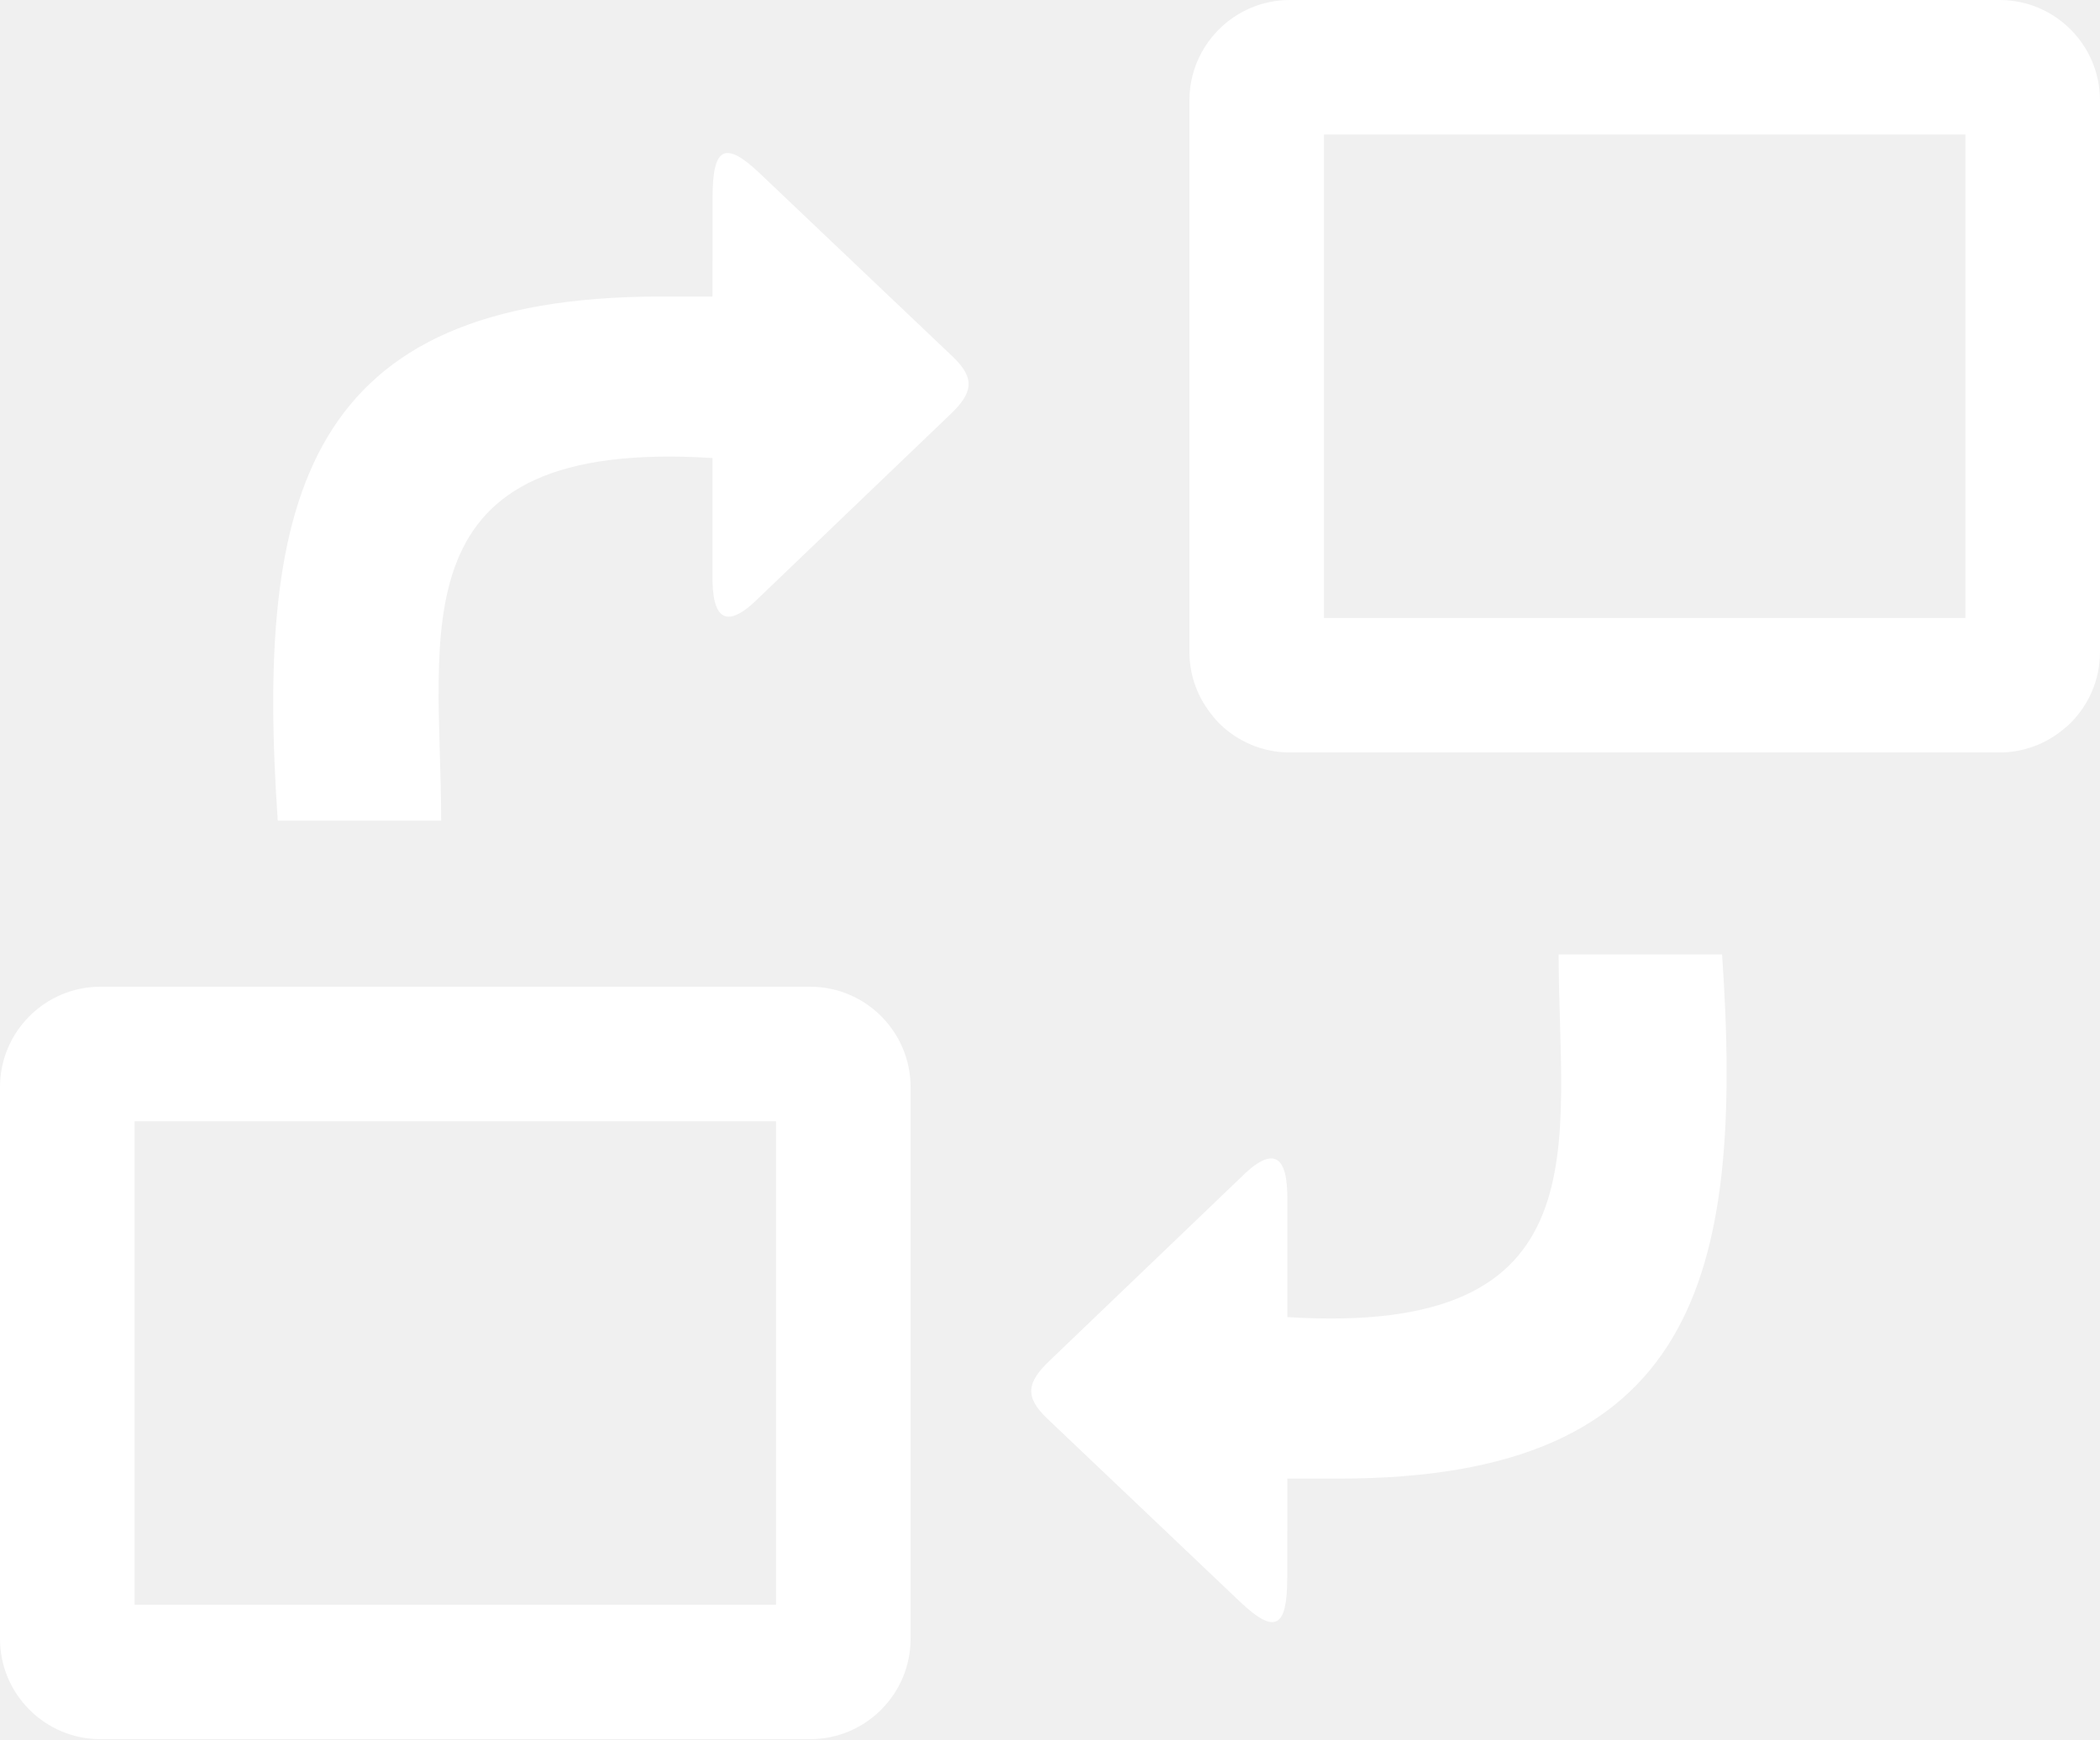
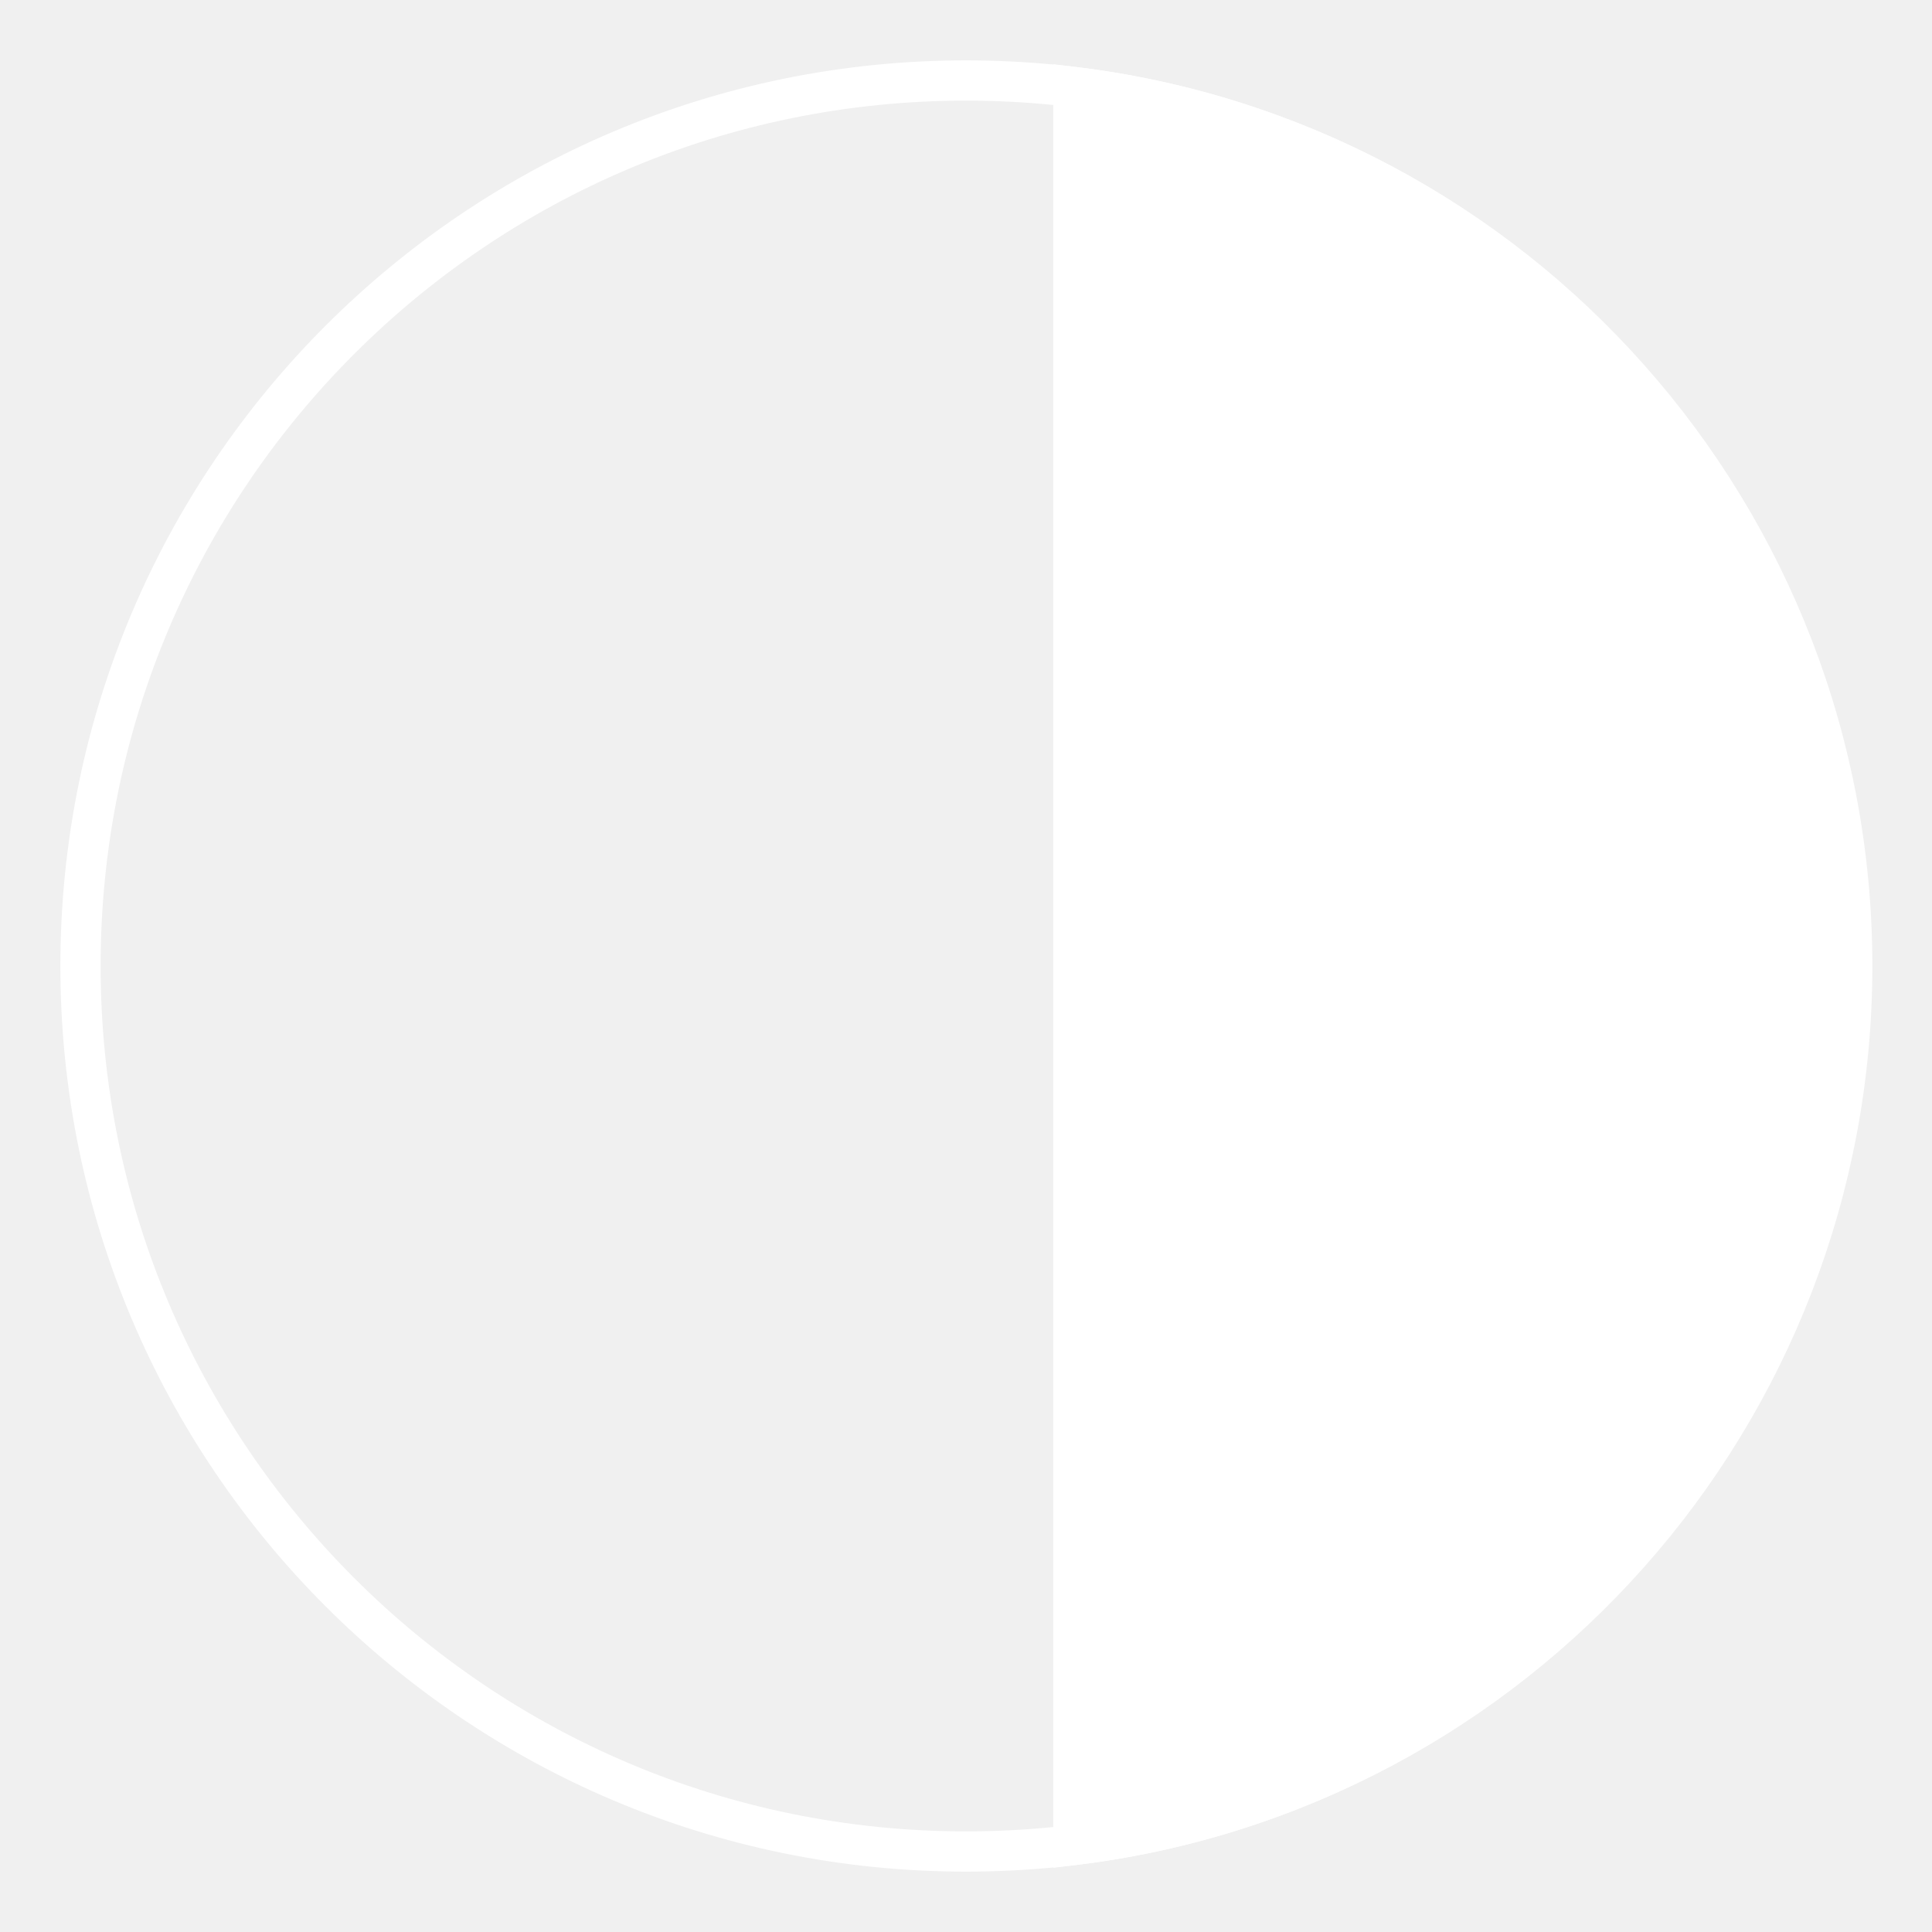
- <svg xmlns="http://www.w3.org/2000/svg" version="1.1" id="Layer_1" x="0px" y="0px" width="122.879px" height="101.794px" viewBox="0 0 122.879 101.794" enable-background="new 0 0 122.879 101.794" xml:space="preserve">
-   <g>
-     <path fill="white" fill-rule="evenodd" clip-rule="evenodd" d="M16.253,48.033c-1.306-19.004,1.611-30.676,22.395-30.676h3.042l0.006-5.797 c0-2.894,0.682-3.391,2.764-1.412l11.28,10.72c1.359,1.292,1.172,2.133-0.129,3.38L44.473,34.921 c-1.945,1.968-2.822,1.413-2.784-1.302v-6.811c-18.682-1.177-15.875,10.173-15.875,21.225H16.253L16.253,48.033z M75.473,0h41.531 c1.619,0,3.09,0.66,4.152,1.723c1.064,1.063,1.723,2.534,1.723,4.152v32.291c0,1.62-0.66,3.089-1.723,4.152 c-0.117,0.117-0.24,0.226-0.369,0.326c-1.023,0.87-2.346,1.397-3.783,1.397H75.473c-1.619,0-3.09-0.66-4.152-1.723 c-0.123-0.124-0.236-0.253-0.34-0.389c-0.863-1.026-1.383-2.34-1.383-3.764V5.875c0-1.619,0.66-3.09,1.723-4.152 C72.383,0.66,73.854,0,75.473,0L75.473,0z M115.006,7.874H77.471v28.294h37.535V7.874L115.006,7.874z M5.875,57.753h41.532 c1.62,0,3.089,0.659,4.152,1.723c1.063,1.063,1.723,2.533,1.723,4.152v32.291c0,1.619-0.661,3.09-1.724,4.152 s-2.532,1.723-4.152,1.723H5.875c-1.618,0-3.089-0.659-4.152-1.723C0.66,99.009,0,97.538,0,95.919V63.628 c0-1.619,0.66-3.089,1.723-4.152C2.786,58.413,4.257,57.753,5.875,57.753L5.875,57.753z M45.409,65.626H7.874v28.295h37.536V65.626 L45.409,65.626z M100.766,55.864c1.305,19.005-1.611,30.677-22.395,30.677h-3.043l-0.006,5.797c0,2.894-0.68,3.392-2.764,1.412 L61.279,83.03c-1.359-1.292-1.172-2.134,0.129-3.381l11.136-10.672c1.945-1.969,2.822-1.414,2.783,1.301v6.811 c18.682,1.177,15.875-10.173,15.875-21.225H100.766L100.766,55.864z" />
+ <svg xmlns="http://www.w3.org/2000/svg" viewBox="0 0 144 144" width="144" height="144">
+   <g fill="none" stroke="#FFFFFF" stroke-width="3">
+     <circle cx="72" cy="72" r="66" />
+     <path d="M80 6.48 A 66 66 0 0 1 80 137.52 Z" fill="#FFFFFF" />
  </g>
</svg>
